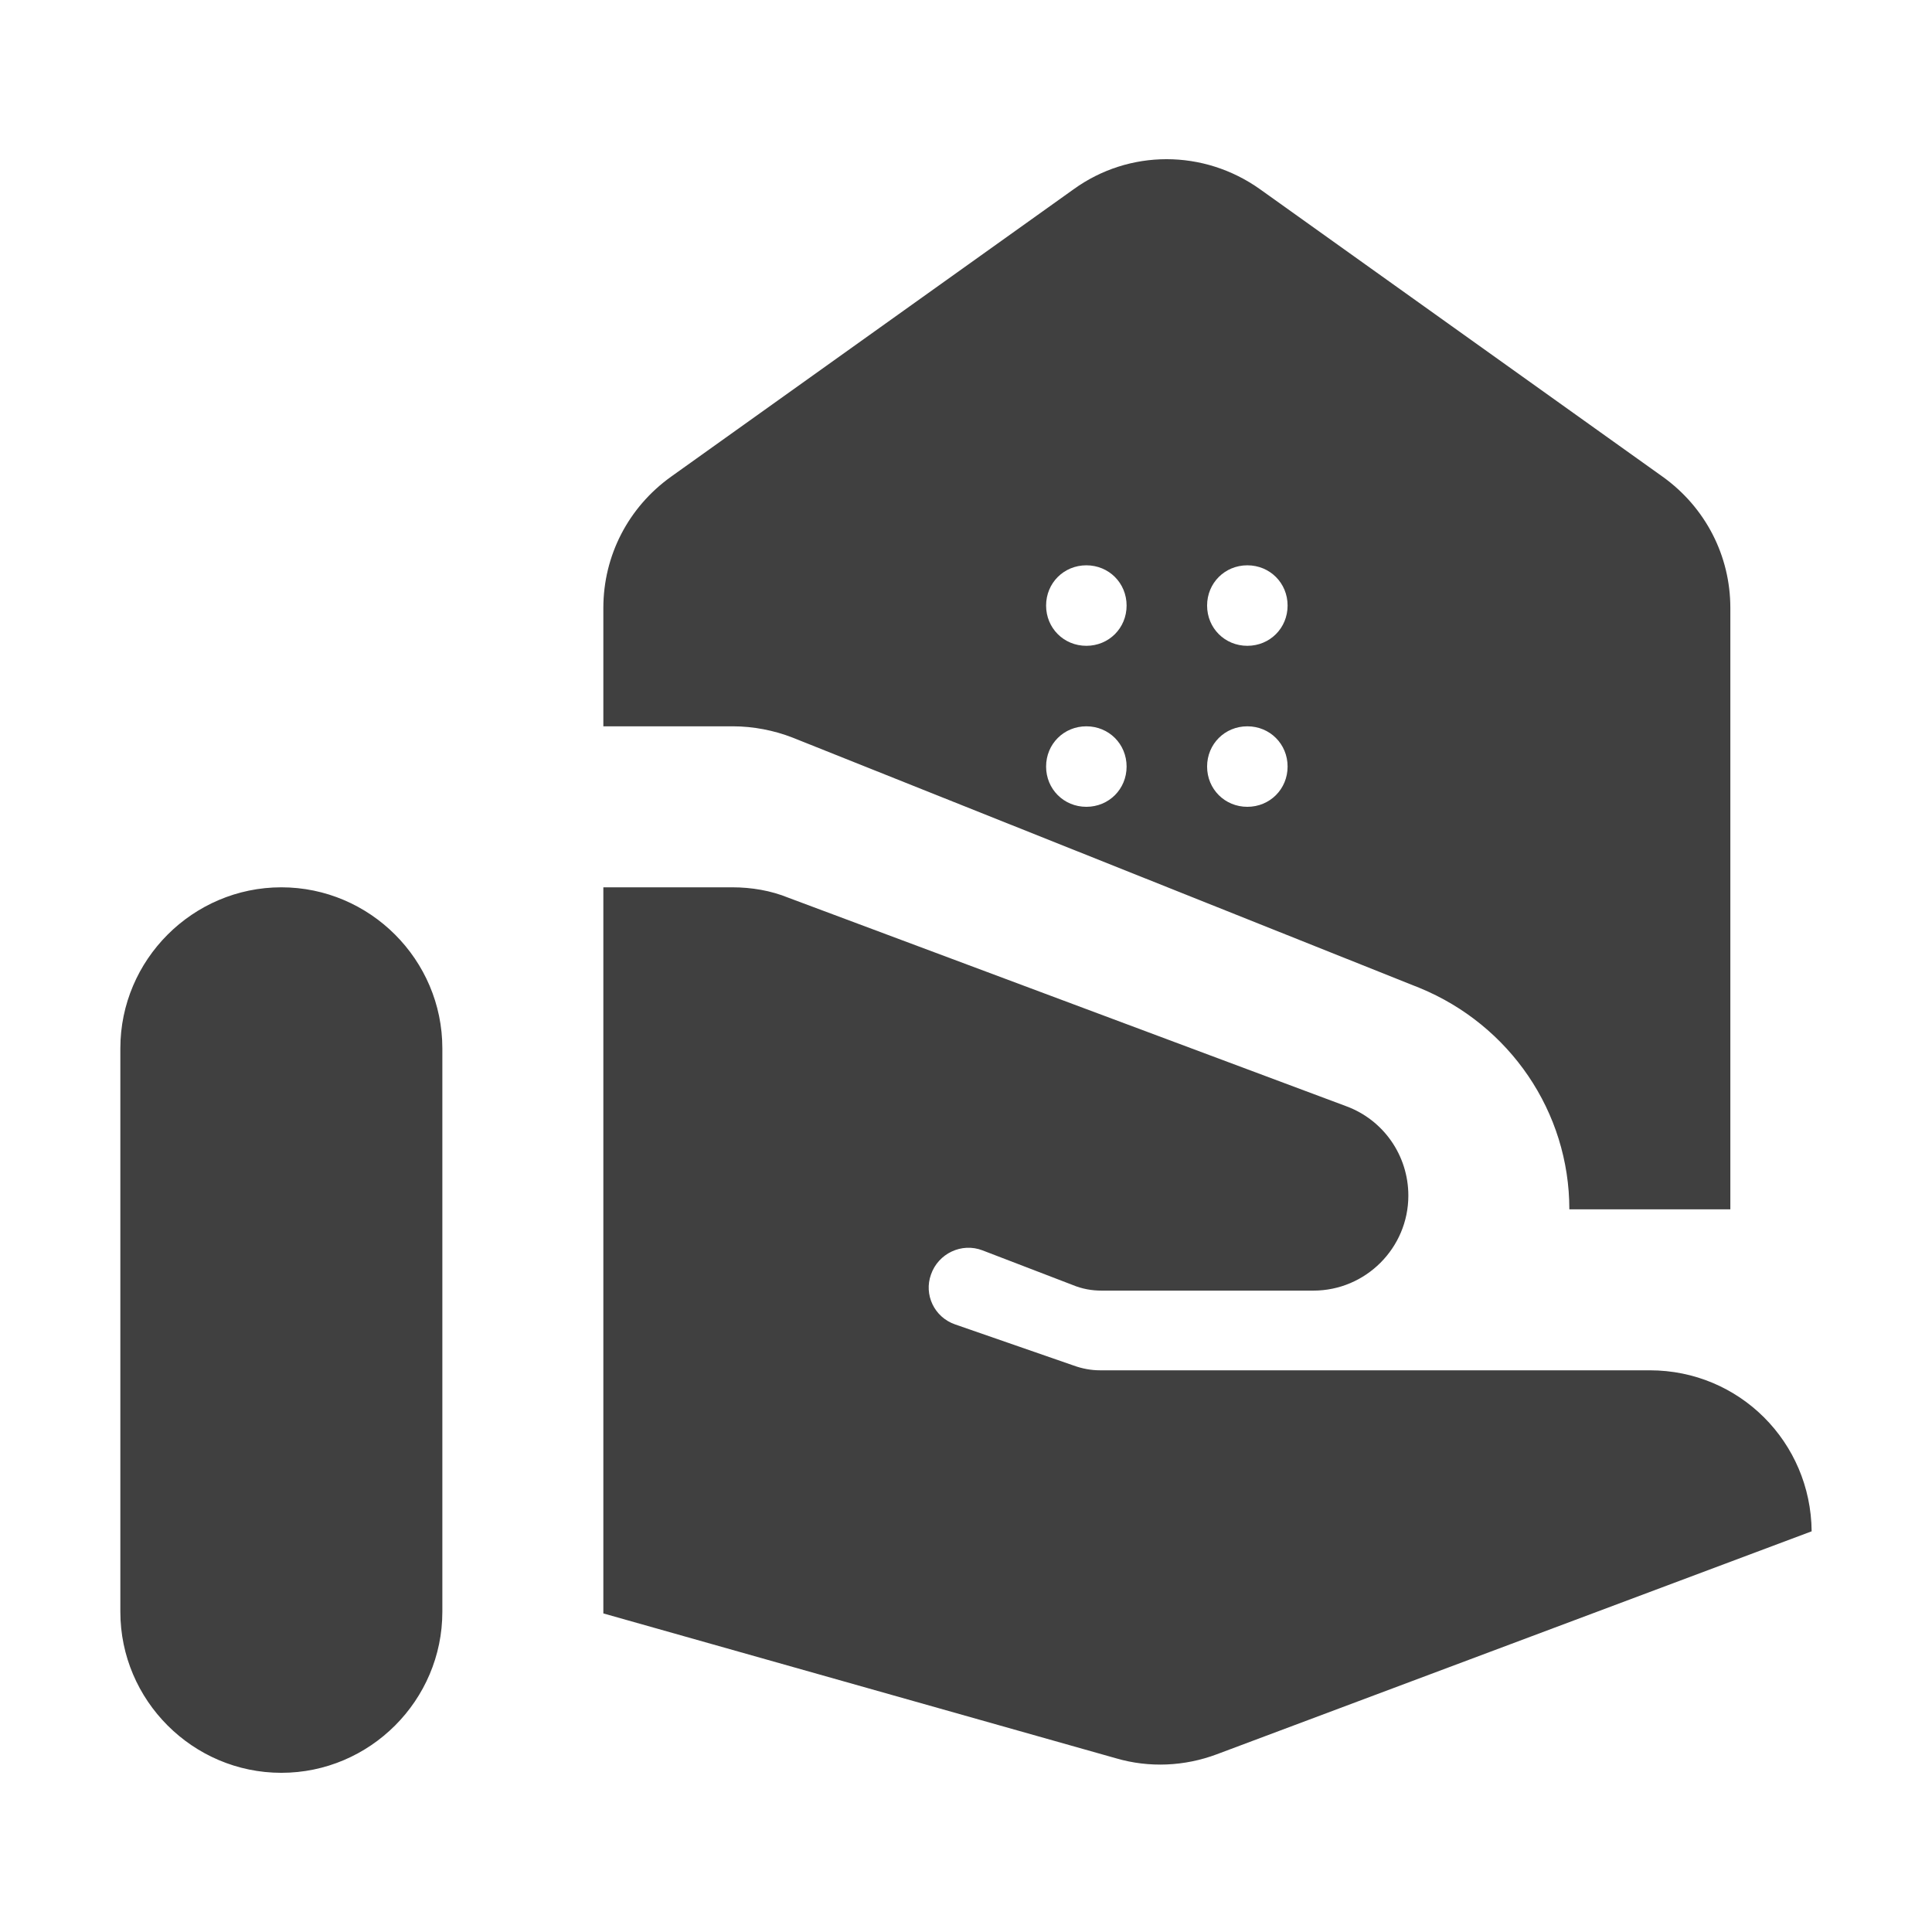
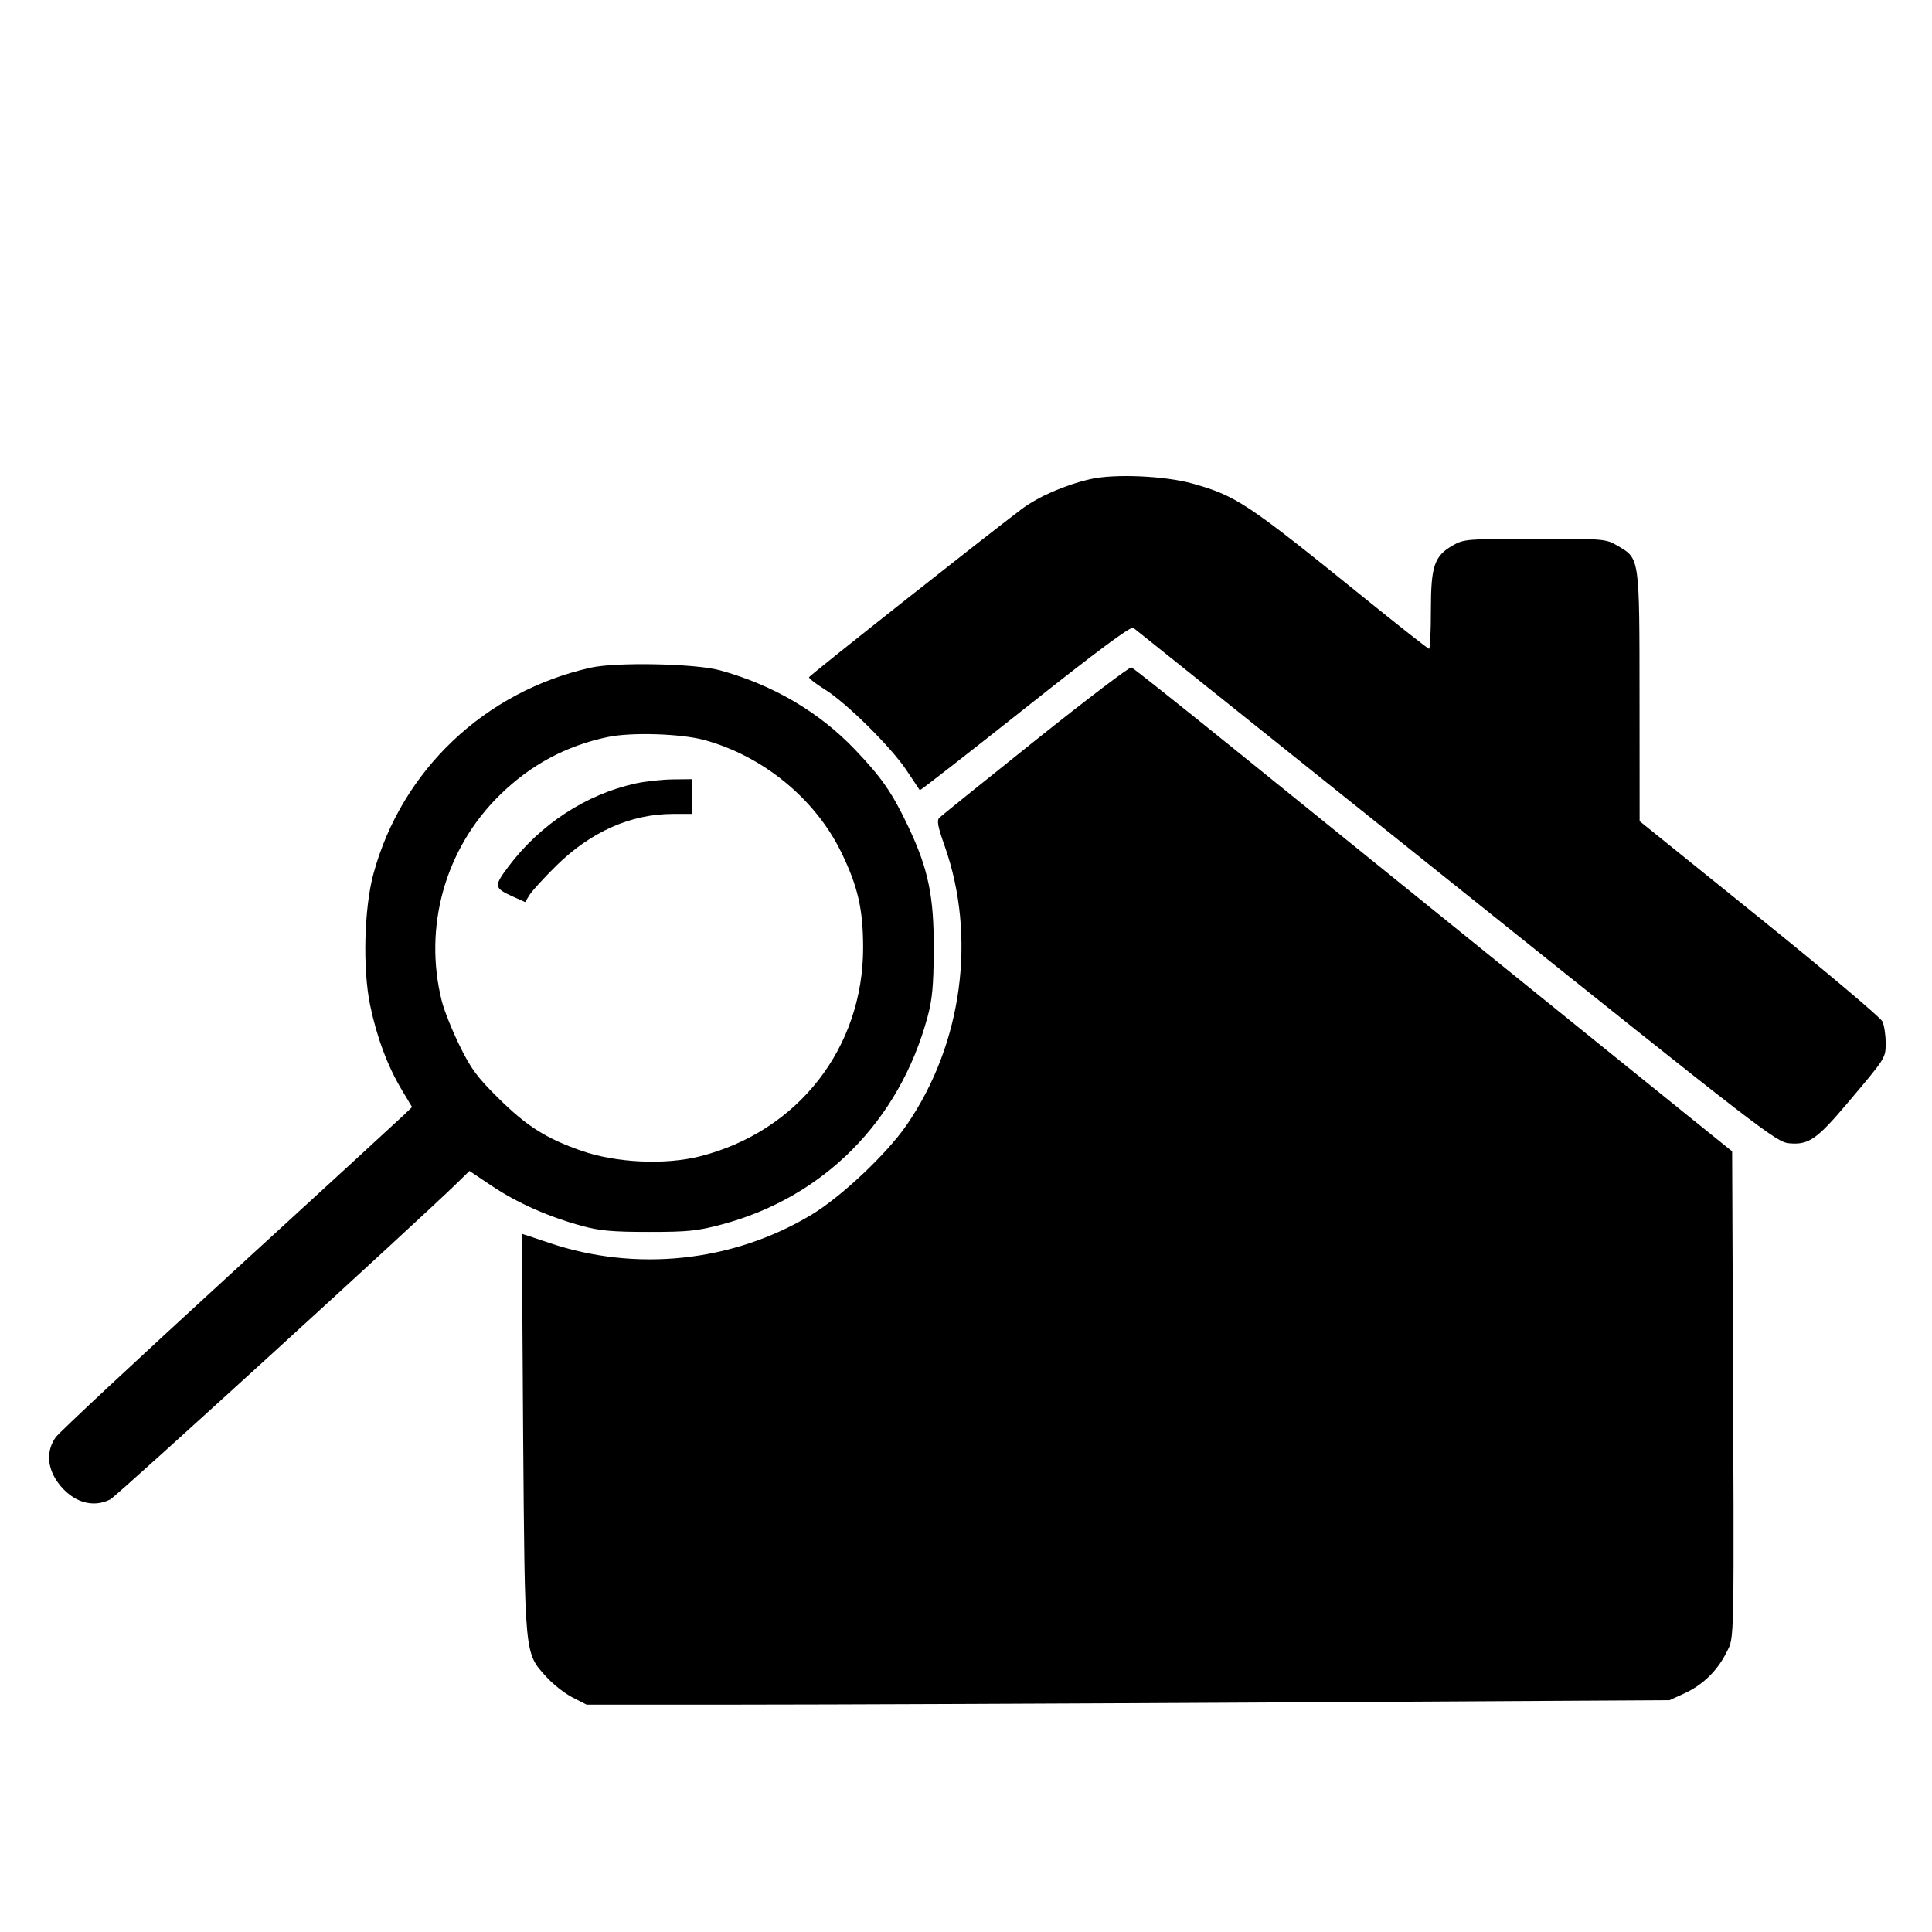
- <svg xmlns="http://www.w3.org/2000/svg" width="48" height="48" viewBox="0 0 48 48" fill="none">
-   <path d="M6.99 44.045C9.19 44.045 10.99 42.245 10.99 40.045V26.045C10.99 23.845 9.19 22.045 6.99 22.045C4.79 22.045 2.99 23.845 2.99 26.045V40.045C2.99 42.245 4.79 44.045 6.99 44.045ZM23.73 32.905L26.67 33.925C26.89 34.005 27.11 34.045 27.33 34.045H40.99C43.21 34.045 44.99 35.825 45.01 38.045L30.23 43.585C29.43 43.885 28.55 43.925 27.73 43.685L14.99 40.085V22.045H18.19C18.67 22.045 19.15 22.125 19.59 22.305L33.45 27.485C34.37 27.825 34.99 28.705 34.99 29.705C34.99 31.005 33.93 32.065 32.63 32.065H27.37C27.13 32.065 26.89 32.025 26.65 31.925L24.41 31.065C23.89 30.865 23.31 31.145 23.13 31.665C22.95 32.165 23.21 32.725 23.73 32.905ZM41.31 11.845L31.31 4.705C29.91 3.705 28.05 3.705 26.67 4.705L16.67 11.845C15.61 12.605 14.99 13.805 14.99 15.105V18.045H18.21C18.71 18.045 19.23 18.145 19.69 18.325L35.27 24.545C37.51 25.465 38.99 27.625 38.99 30.045H42.99V15.105C42.99 13.805 42.37 12.605 41.31 11.845ZM26.99 20.045C26.43 20.045 25.99 19.605 25.99 19.045C25.99 18.485 26.43 18.045 26.99 18.045C27.55 18.045 27.99 18.485 27.99 19.045C27.99 19.605 27.55 20.045 26.99 20.045ZM26.99 16.045C26.43 16.045 25.99 15.605 25.99 15.045C25.99 14.485 26.43 14.045 26.99 14.045C27.55 14.045 27.99 14.485 27.99 15.045C27.99 15.605 27.55 16.045 26.99 16.045ZM30.99 20.045C30.43 20.045 29.99 19.605 29.99 19.045C29.99 18.485 30.43 18.045 30.99 18.045C31.55 18.045 31.99 18.485 31.99 19.045C31.99 19.605 31.55 20.045 30.99 20.045ZM30.99 16.045C30.43 16.045 29.99 15.605 29.99 15.045C29.99 14.485 30.43 14.045 30.99 14.045C31.55 14.045 31.99 14.485 31.99 15.045C31.99 15.605 31.55 16.045 30.99 16.045Z" fill="#404040" />
+ <svg xmlns="http://www.w3.org/2000/svg" version="1.1" width="667" height="667">
+   <path d="M376.500 165.398 C 367.626 167.436,358.376 171.476,352.606 175.832 C 339.261 185.908,279.477 233.186,279.302 233.802 C 279.193 234.186,281.636 236.075,284.731 238.000 C 292.264 242.685,307.681 257.951,313.008 266.000 C 315.374 269.575,317.418 272.641,317.552 272.813 C 317.685 272.986,334.056 260.232,353.933 244.471 C 379.291 224.363,390.434 216.094,391.286 216.752 C 391.954 217.268,442.128 257.427,502.784 305.995 C 609.463 391.413,613.223 394.314,617.784 394.712 C 624.409 395.290,627.235 393.341,637.670 381.000 C 651.228 364.965,651.000 365.327,651.000 359.912 C 651.000 357.262,650.497 353.990,649.882 352.640 C 649.267 351.291,630.155 335.182,607.411 316.843 L 566.058 283.500 566.029 240.651 C 565.996 192.212,566.095 192.898,558.532 188.466 C 554.368 186.026,554.072 186.000,529.912 186.016 C 506.494 186.032,505.341 186.124,501.604 188.266 C 495.151 191.966,494.000 195.366,494.000 210.734 C 494.000 218.030,493.717 224.000,493.371 224.000 C 493.025 224.000,482.869 216.012,470.802 206.250 C 430.562 173.694,426.874 171.238,411.821 166.972 C 402.314 164.277,384.782 163.496,376.500 165.398 M204.000 230.496 C 167.429 238.658,138.734 265.822,128.962 301.530 C 125.705 313.429,125.159 334.357,127.775 347.005 C 130.062 358.065,133.821 368.106,138.760 376.349 L 142.265 382.197 139.382 384.978 C 137.797 386.507,110.625 411.453,79.000 440.412 C 47.375 469.372,20.487 494.468,19.250 496.181 C 15.941 500.761,16.215 506.616,19.980 511.814 C 24.853 518.541,31.982 520.823,38.119 517.621 C 40.316 516.475,144.567 421.361,157.786 408.442 L 162.072 404.253 169.837 409.450 C 178.544 415.279,189.395 420.097,200.825 423.211 C 207.066 424.912,211.397 425.303,224.000 425.306 C 237.510 425.309,240.746 424.978,249.208 422.723 C 284.360 413.357,310.479 387.034,320.201 351.175 C 321.863 345.045,322.299 340.381,322.367 328.000 C 322.468 309.519,320.510 300.029,313.571 285.382 C 308.013 273.649,304.431 268.476,295.103 258.712 C 282.727 245.758,266.759 236.400,248.500 231.400 C 240.054 229.088,212.794 228.534,204.000 230.496 M357.500 255.565 C 339.900 269.632,324.959 281.672,324.298 282.320 C 323.364 283.237,323.758 285.367,326.066 291.874 C 337.271 323.464,332.218 360.606,312.916 388.527 C 306.029 398.490,290.343 413.256,280.128 419.392 C 252.949 435.718,219.519 439.266,189.396 429.021 C 184.512 427.359,180.415 426.000,180.291 426.000 C 180.168 426.000,180.309 456.938,180.604 494.750 C 181.211 572.315,181.039 570.490,188.537 578.830 C 190.859 581.412,194.950 584.644,197.629 586.012 L 202.500 588.500 255.000 588.500 C 283.875 588.500,367.998 588.157,441.939 587.737 L 576.378 586.973 581.526 584.617 C 587.883 581.706,592.971 576.731,596.108 570.358 C 598.818 564.855,598.715 570.573,598.227 452.495 L 598.000 397.490 581.750 384.392 C 572.813 377.189,559.425 366.377,552.000 360.367 C 536.080 347.479,473.447 296.850,425.624 258.211 C 406.992 243.157,391.242 230.649,390.624 230.415 C 390.006 230.181,375.100 241.498,357.500 255.565 M243.112 255.467 C 263.416 260.979,281.509 275.833,290.502 294.373 C 296.177 306.074,297.967 313.897,297.985 327.090 C 298.034 361.761,275.467 390.656,241.665 399.204 C 229.584 402.259,212.699 401.470,200.739 397.291 C 188.452 392.999,181.837 388.799,171.929 378.997 C 164.731 371.878,162.575 368.950,158.672 360.997 C 156.109 355.774,153.350 348.878,152.541 345.673 C 146.071 320.050,153.674 292.973,172.526 274.500 C 183.214 264.026,195.420 257.468,209.856 254.442 C 217.942 252.747,235.033 253.274,243.112 255.467 M219.500 270.468 C 202.385 274.201,186.511 284.564,175.527 299.175 C 170.417 305.974,170.510 306.574,177.143 309.564 L 181.297 311.438 182.820 308.969 C 183.657 307.611,187.754 303.125,191.924 299.000 C 203.862 287.190,217.780 281.000,232.394 281.000 L 239.000 281.000 239.000 275.000 L 239.000 269.000 232.250 269.079 C 228.537 269.123,222.800 269.748,219.500 270.468 " stroke="none" fill="black" fill-rule="evenodd" />
</svg>
